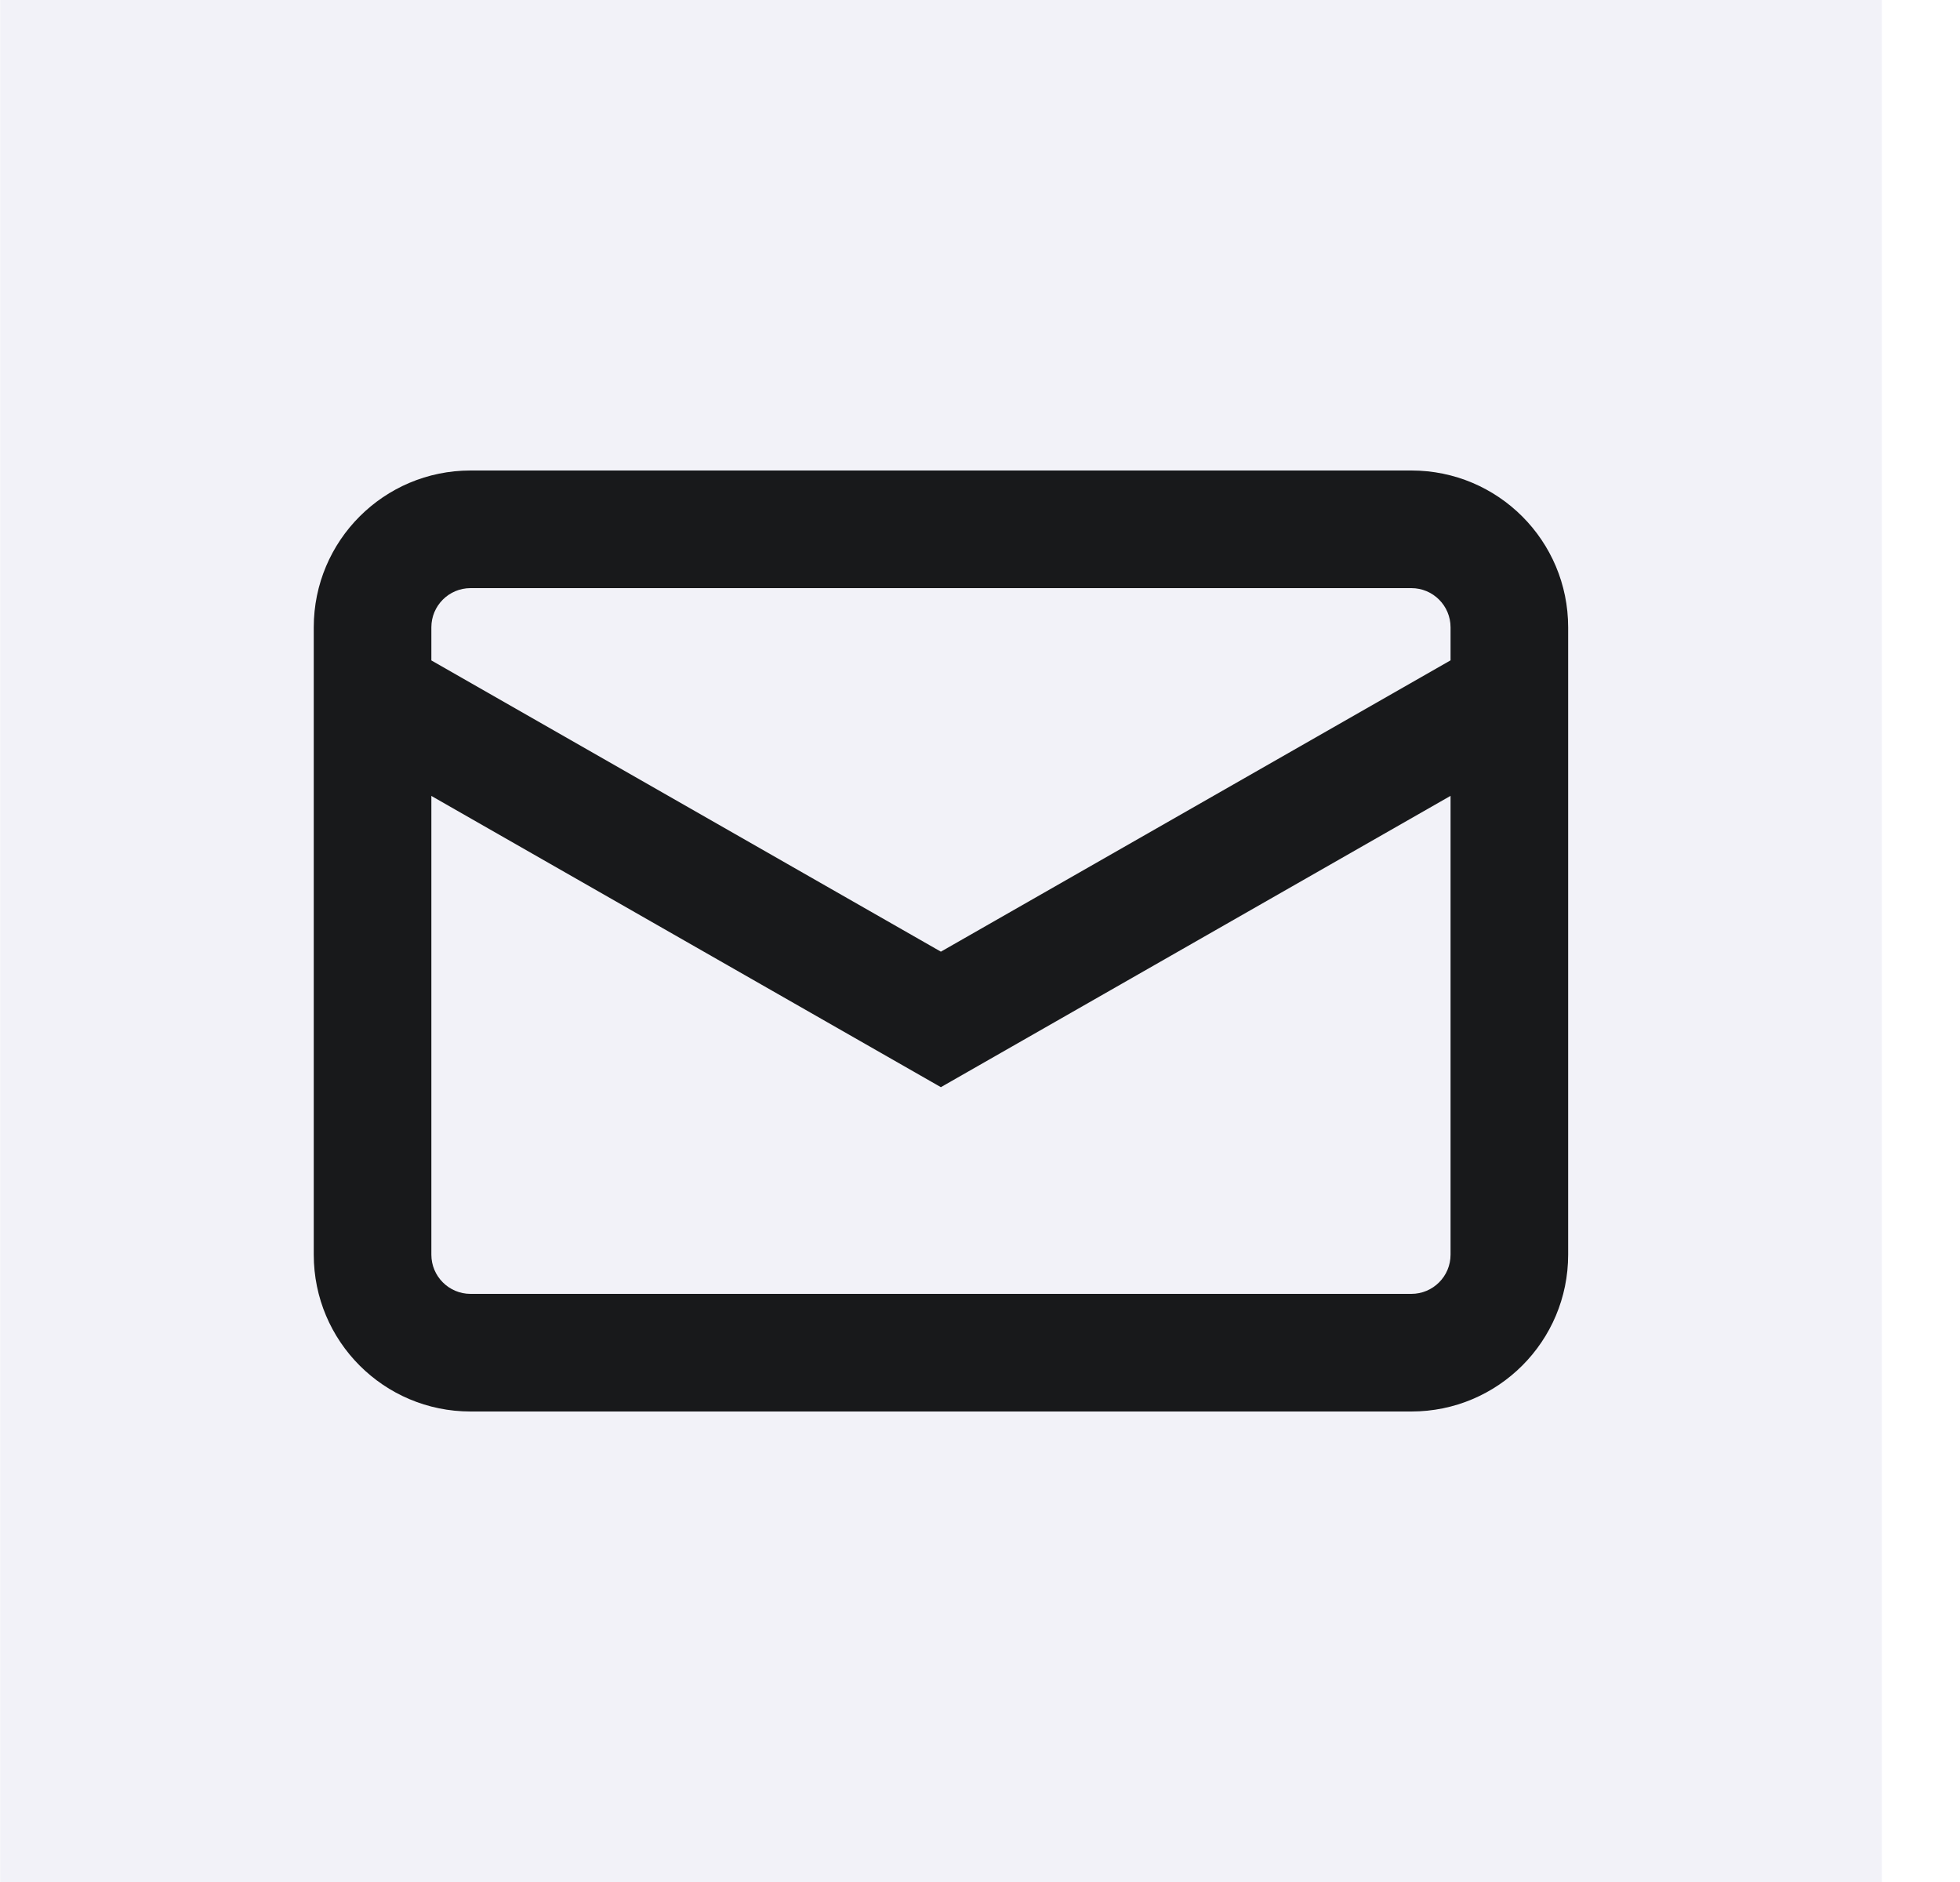
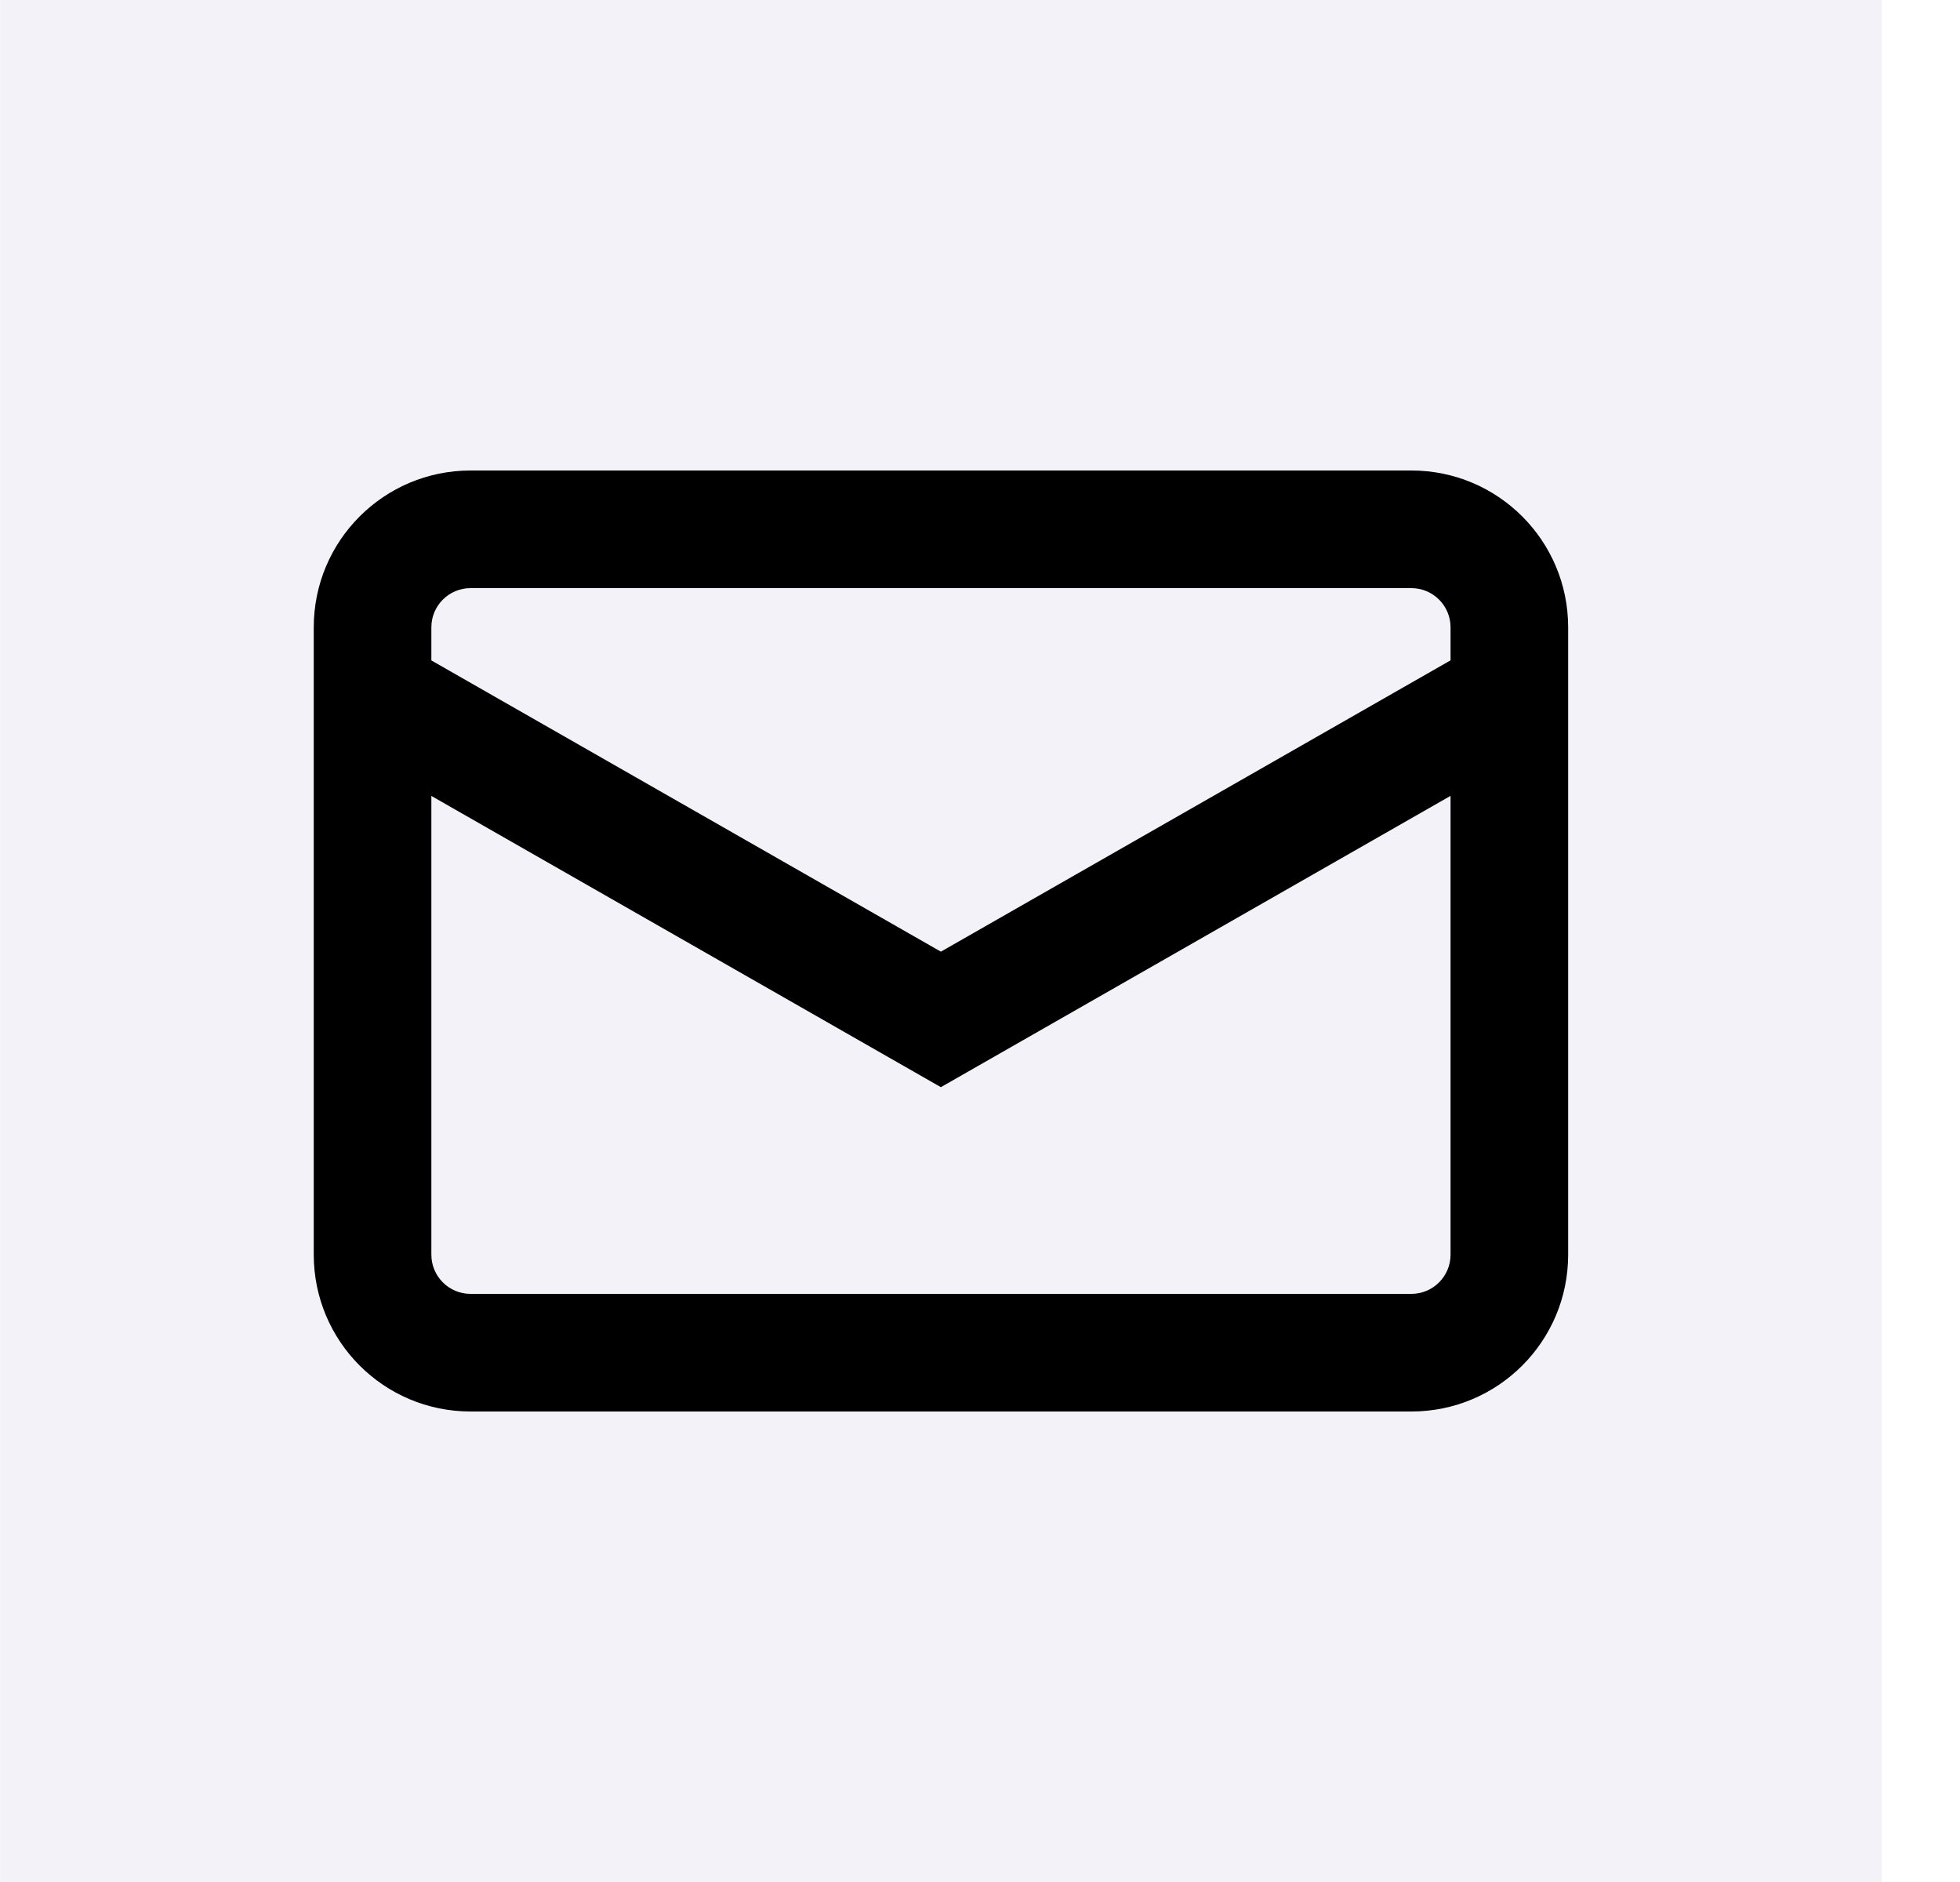
<svg xmlns="http://www.w3.org/2000/svg" width="25" height="24" viewBox="0 0 25 24" fill="none">
  <rect x="0.002" width="24" height="24" fill="#F2F2F8" />
-   <path fill-rule="evenodd" clip-rule="evenodd" d="M4.002 8C4.002 6.895 4.897 6 6.002 6H18.002C19.107 6 20.002 6.895 20.002 8V16C20.002 17.105 19.107 18 18.002 18H6.002C4.897 18 4.002 17.105 4.002 16V8ZM6.002 7.5H18.002C18.278 7.5 18.502 7.724 18.502 8V8.421L12.001 12.136L5.502 8.422V8C5.502 7.724 5.726 7.5 6.002 7.5ZM5.502 10.15V16C5.502 16.276 5.726 16.5 6.002 16.5H18.002C18.278 16.5 18.502 16.276 18.502 16V10.149L12.001 13.864L5.502 10.15Z" fill="#18191B" />
+   <path fill-rule="evenodd" clip-rule="evenodd" d="M4.002 8C4.002 6.895 4.897 6 6.002 6H18.002C19.107 6 20.002 6.895 20.002 8V16C20.002 17.105 19.107 18 18.002 18H6.002C4.897 18 4.002 17.105 4.002 16V8ZM6.002 7.5H18.002C18.278 7.5 18.502 7.724 18.502 8V8.421L12.001 12.136L5.502 8.422V8C5.502 7.724 5.726 7.5 6.002 7.5ZM5.502 10.15V16C5.502 16.276 5.726 16.5 6.002 16.5H18.002C18.278 16.5 18.502 16.276 18.502 16V10.149L12.001 13.864L5.502 10.15Z" fill="currentColor" />
</svg>
